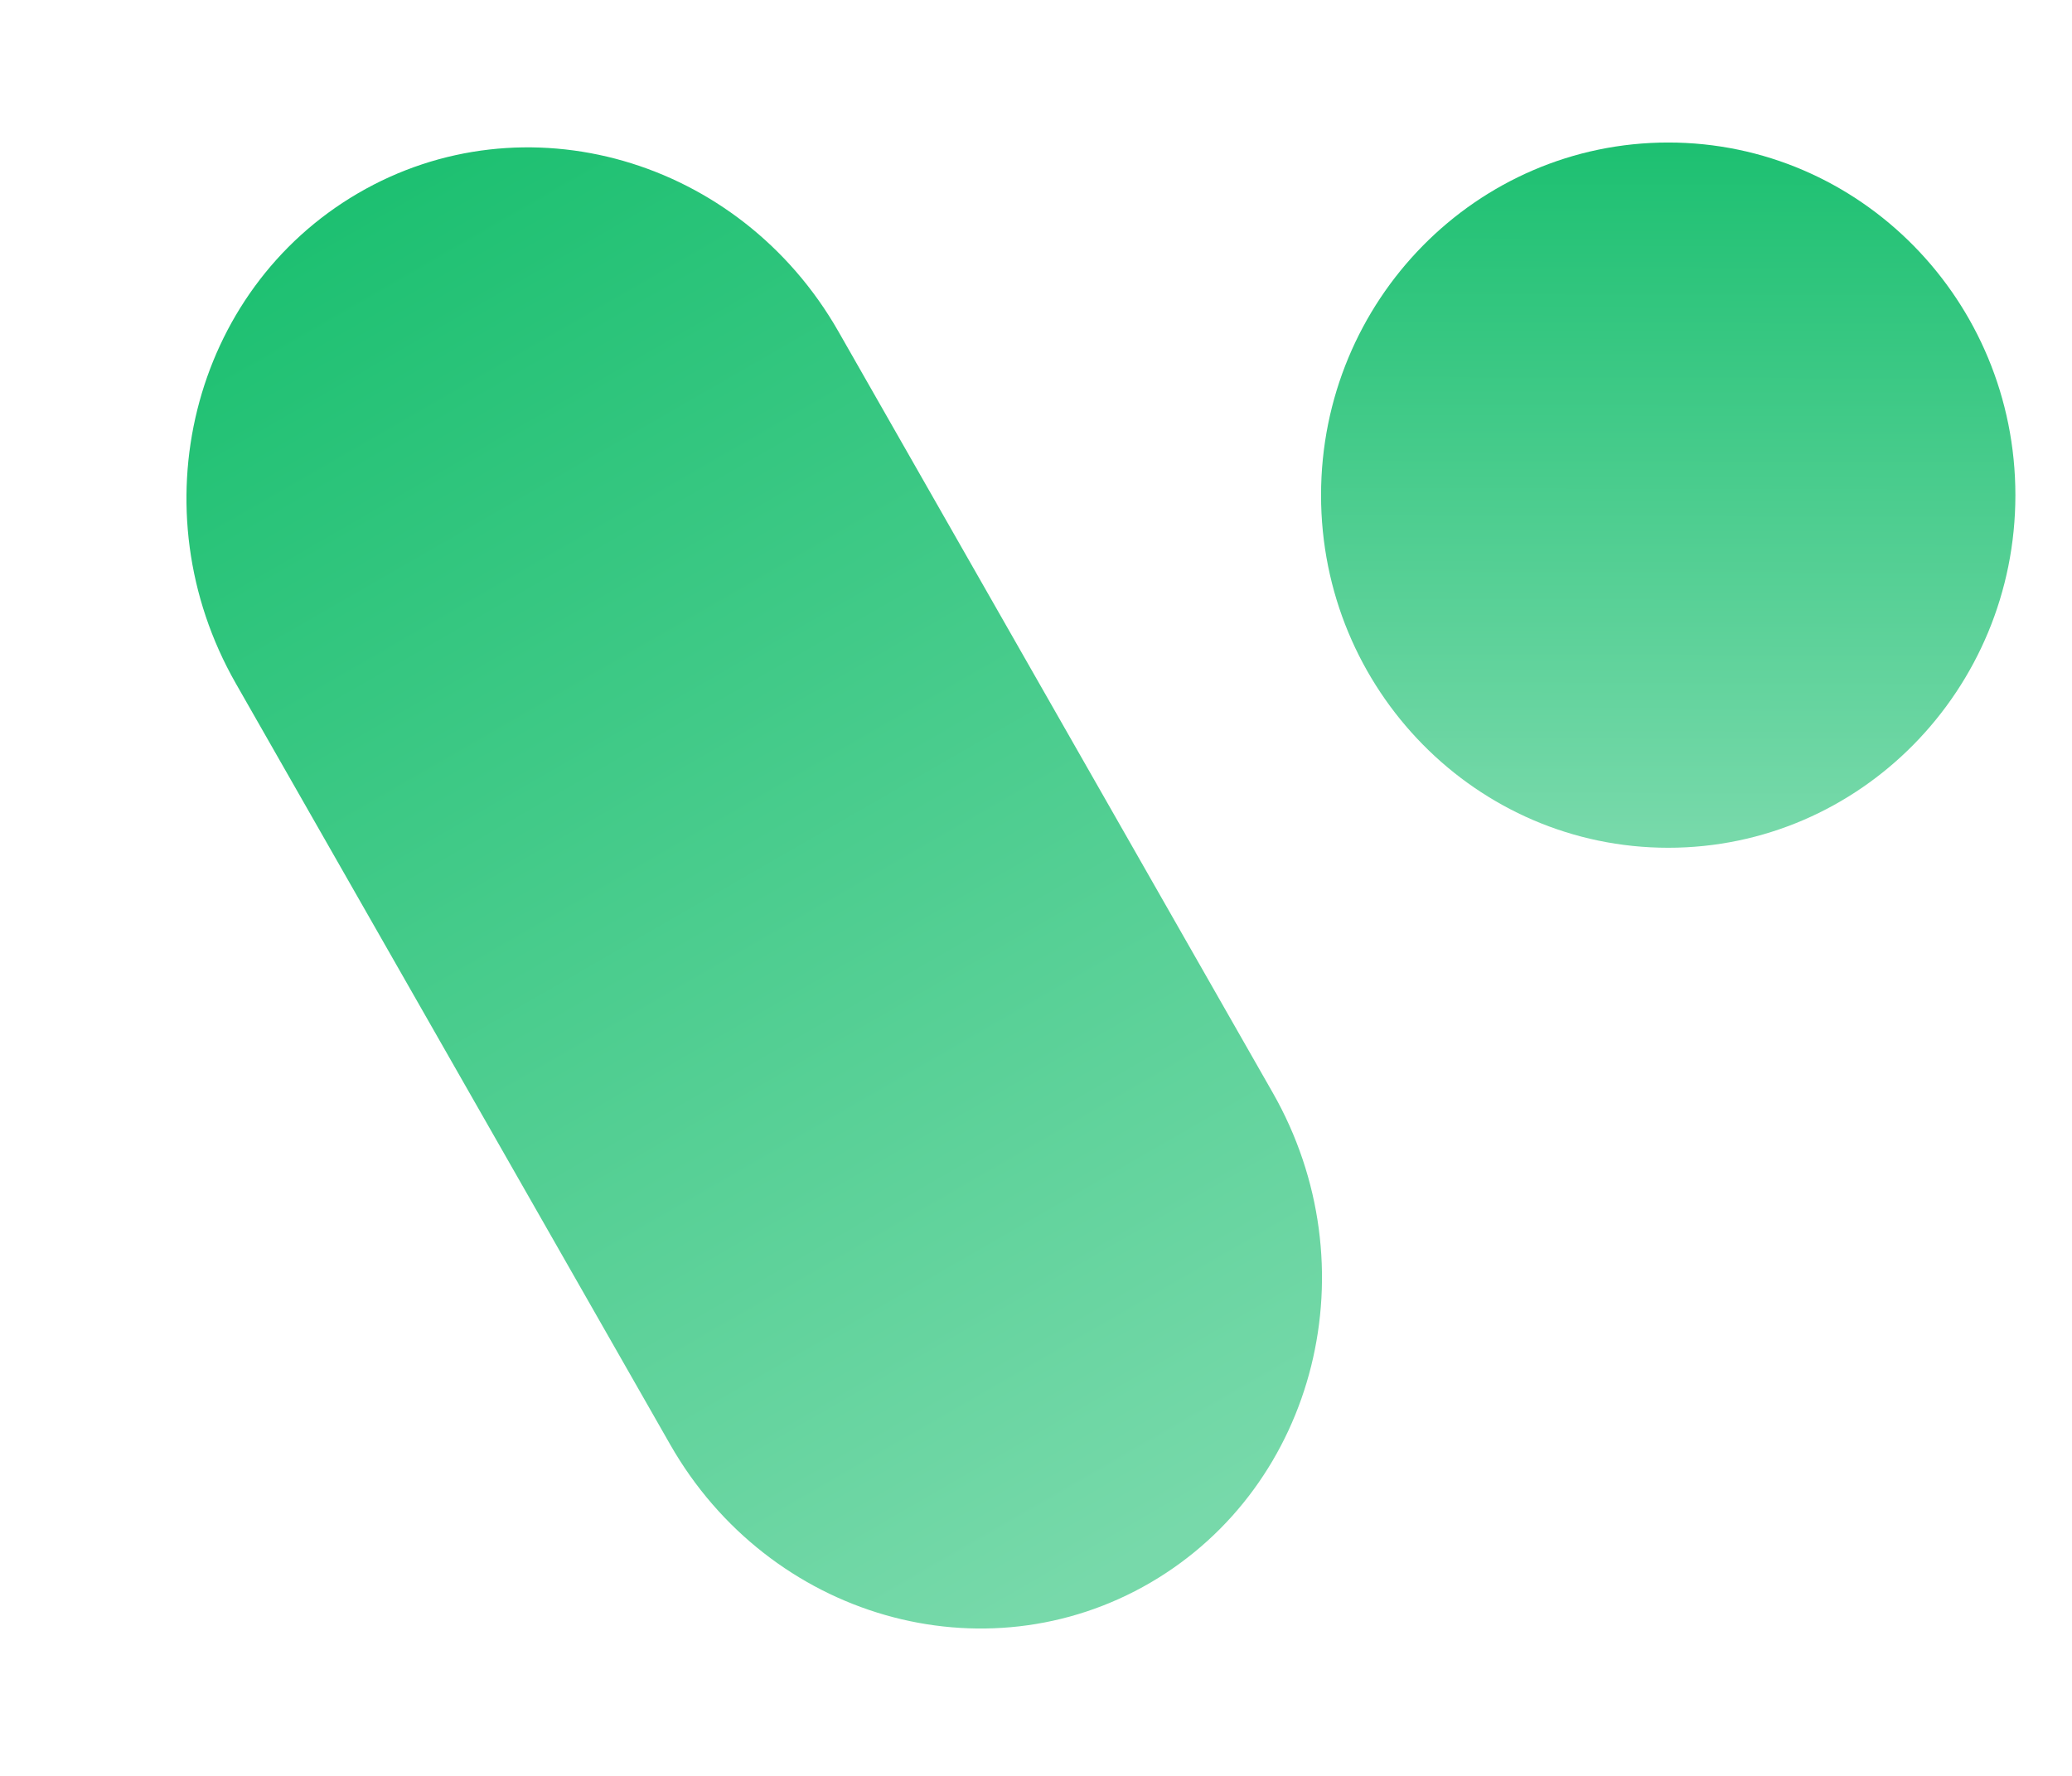
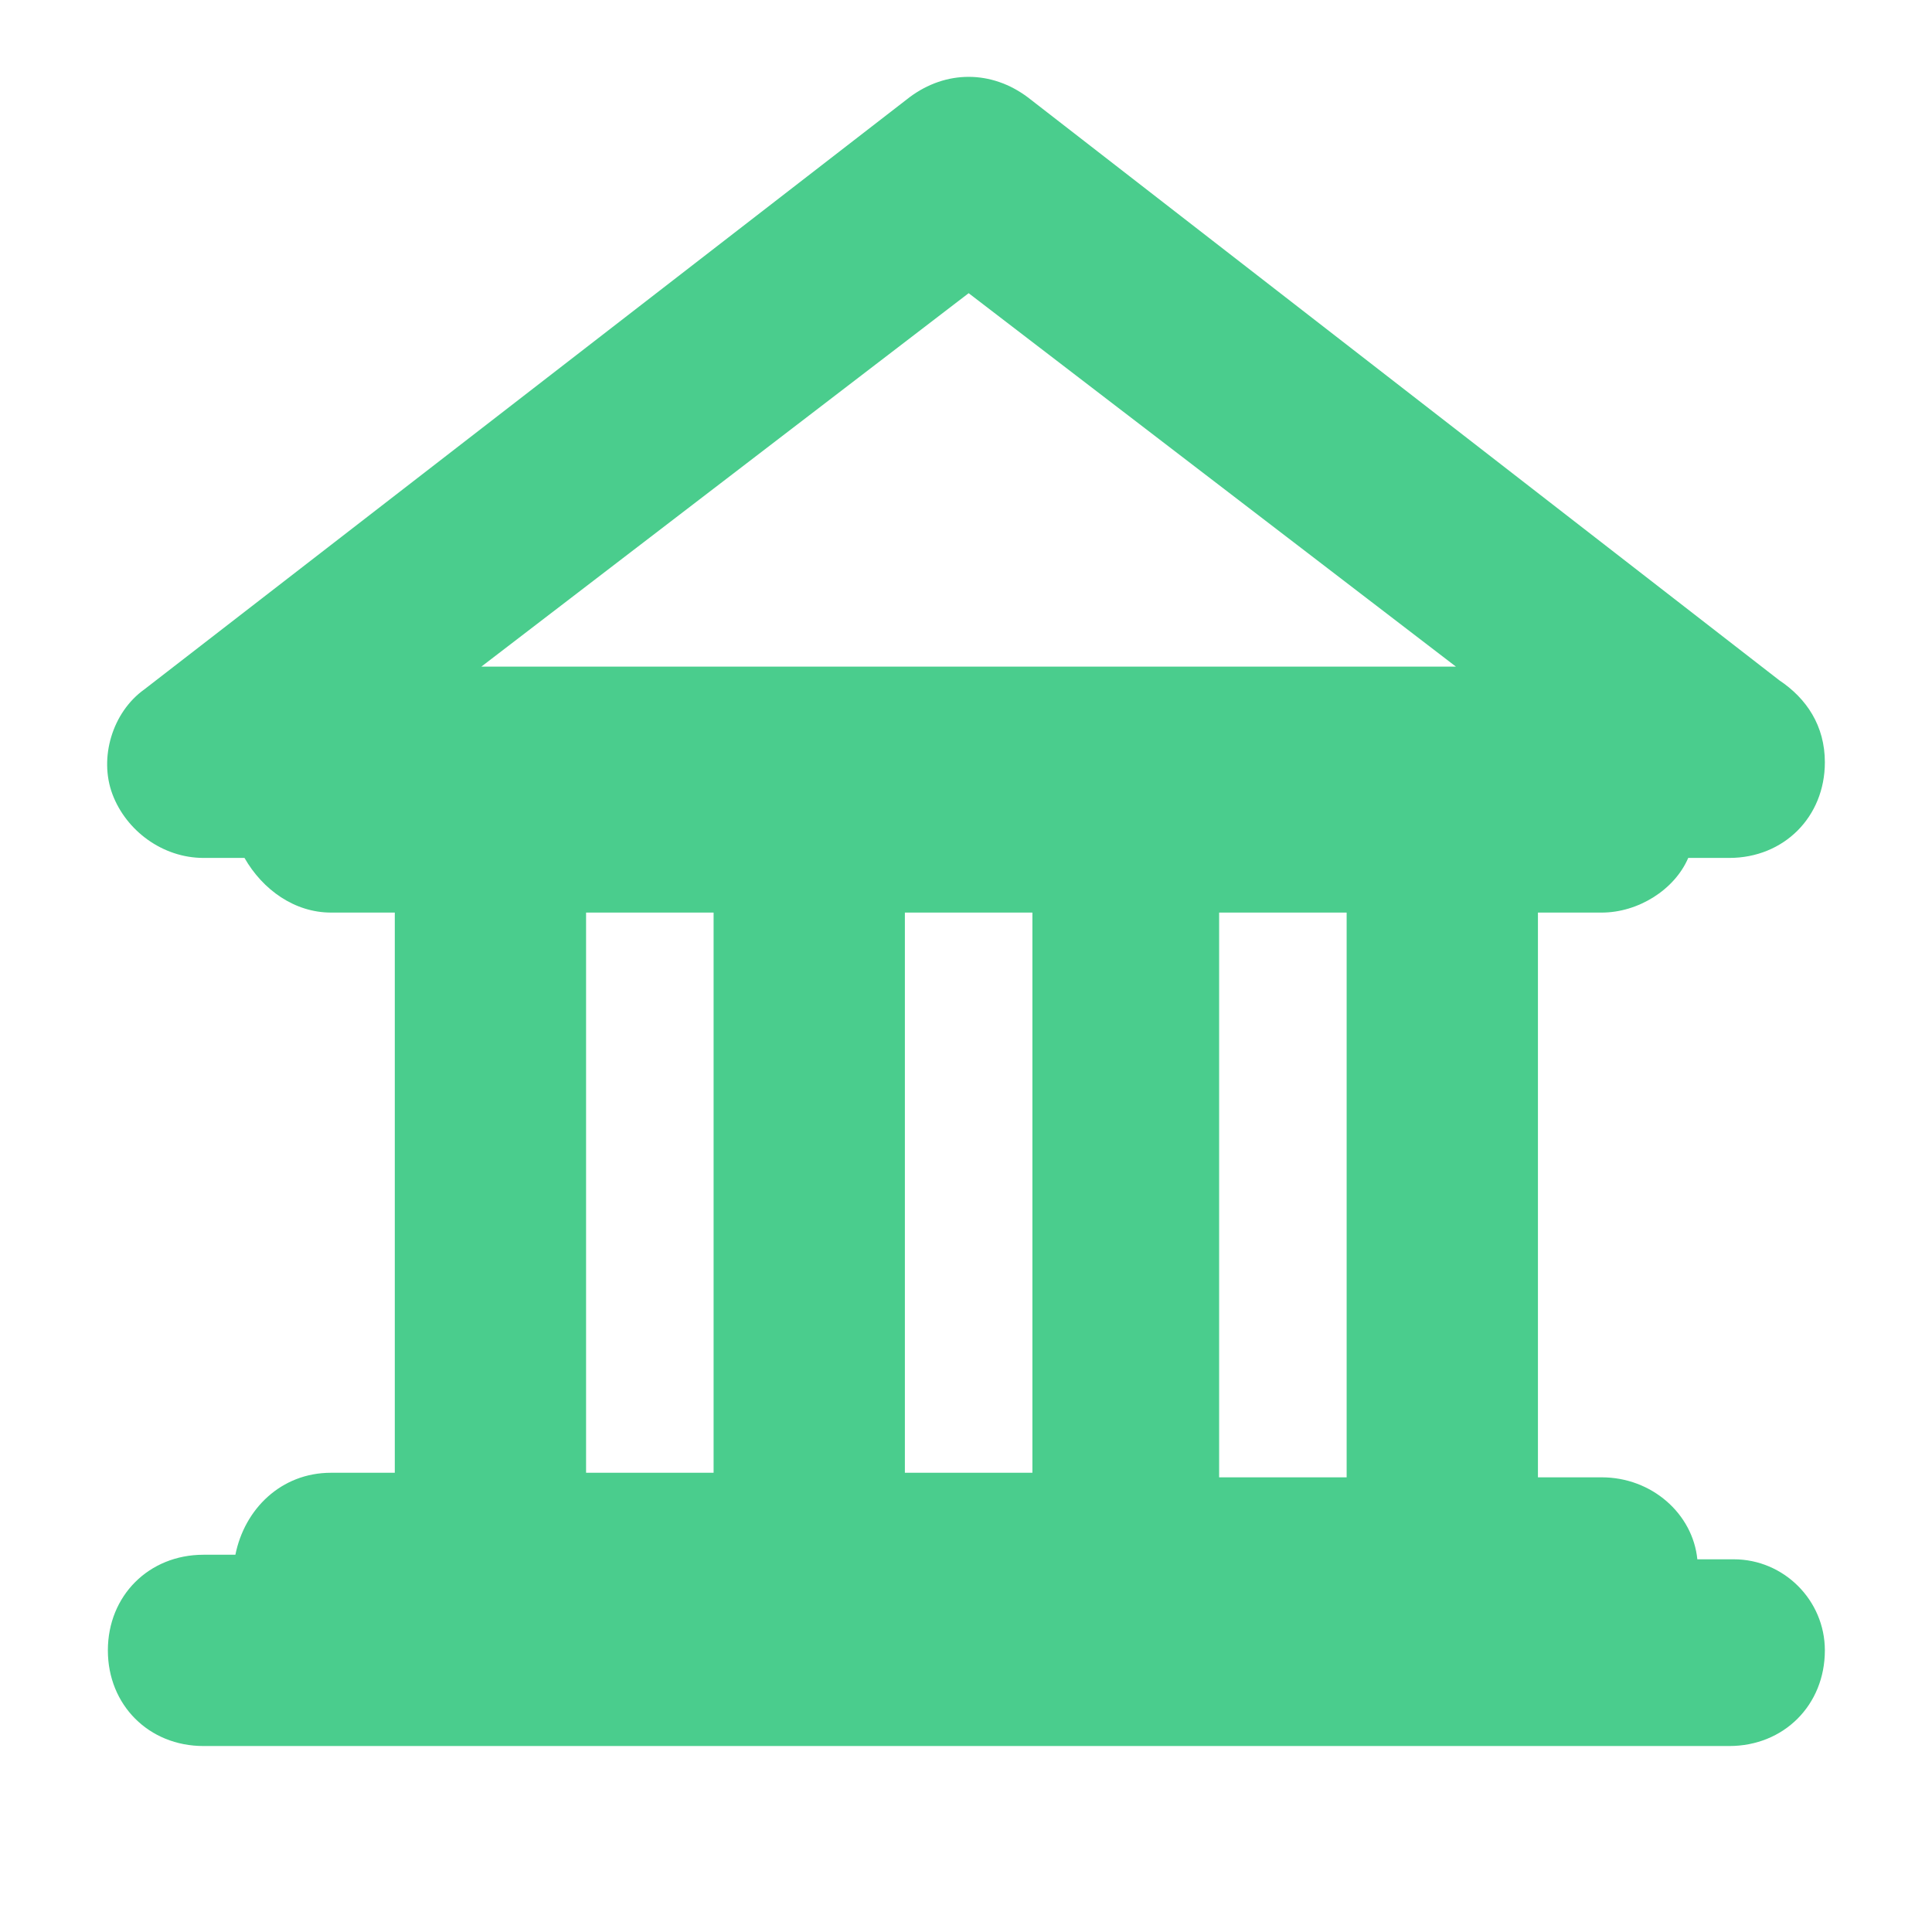
- <svg xmlns="http://www.w3.org/2000/svg" width="28" height="24" viewBox="0 0 28 24" fill="none">
-   <path d="M3.186 9.235C1.849 6.891 2.587 3.927 4.836 2.613C7.084 1.3 9.991 2.135 11.329 4.478L17.198 14.765C18.536 17.109 17.797 20.073 15.549 21.387C13.3 22.7 10.393 21.865 9.056 19.521L3.186 9.235Z" fill="url(#paint0_linear_2290_2172)" />
-   <path d="M27.235 6.692C27.235 9.323 25.134 11.457 22.544 11.457C19.953 11.457 17.852 9.323 17.852 6.692C17.852 4.06 19.953 1.926 22.544 1.926C25.134 1.926 27.235 4.06 27.235 6.692Z" fill="url(#paint1_linear_2290_2172)" />
+ <svg xmlns="http://www.w3.org/2000/svg" version="1.1" width="1080" height="1080" viewBox="0 0 1080 1080" xml:space="preserve">
  <defs>
-     <linearGradient id="paint0_linear_2290_2172" x1="4.836" y1="2.613" x2="15.441" y2="21.002" gradientUnits="userSpaceOnUse">
-       <stop stop-color="#1DC071" />
-       <stop offset="1" stop-color="#77D9AA" />
-     </linearGradient>
-     <linearGradient id="paint1_linear_2290_2172" x1="22.544" y1="1.926" x2="22.52" y2="11.286" gradientUnits="userSpaceOnUse">
-       <stop stop-color="#1DC071" />
-       <stop offset="1" stop-color="#77D9AA" />
-     </linearGradient>
-   </defs>
+ </defs>
+   <g transform="matrix(1 0 0 1 540 540)" id="aebc8bc5-ee3f-4287-a0bc-c0d2ffe5fe7f">
+     <rect style="stroke: none; stroke-width: 1; stroke-dasharray: none; stroke-linecap: butt; stroke-dashoffset: 0; stroke-linejoin: miter; stroke-miterlimit: 4; fill: rgb(255,255,255); fill-rule: nonzero; opacity: 1; visibility: hidden;" vector-effect="non-scaling-stroke" x="-540" y="-540" rx="0" ry="0" width="1080" height="1080" />
+   </g>
+   <g transform="matrix(1 0 0 1 540 540)" id="1e2a4464-8240-490b-a7c9-a28d1ae8e956">
+ </g>
+   <g transform="matrix(2.08 0 0 2.08 540 509.5)">
+     <g style="" vector-effect="non-scaling-stroke">
+       <g transform="matrix(1 0 0 1 0 0)">
+         <rect style="stroke: none; stroke-width: 1; stroke-dasharray: none; stroke-linecap: butt; stroke-dashoffset: 0; stroke-linejoin: miter; stroke-miterlimit: 4; fill: rgb(255,255,255); fill-rule: nonzero; opacity: 1; visibility: hidden;" vector-effect="non-scaling-stroke" x="-540" y="-540" rx="0" ry="0" width="1080" height="1080" />
+       </g>
+       <g transform="matrix(1 0 0 1 0 0)">
+         <path style="stroke: rgb(74,205,141); stroke-width: 0; stroke-dasharray: none; stroke-linecap: butt; stroke-dashoffset: 0; stroke-linejoin: miter; stroke-miterlimit: 4; fill: rgb(74,205,141); fill-rule: nonzero; opacity: 1;" vector-effect="non-scaling-stroke" transform=" translate(-230.82, -230.82)" d="M 437.161 404.935 L 427.369 404.935 C 426.145 392.696 415.129 382.904 401.665 382.904 L 384.529 382.904 L 384.529 231.127 L 401.665 231.127 C 411.457 231.127 421.249 225.006 424.921 216.439 L 435.938 216.439 L 435.938 216.439 C 450.626 216.439 461.642 205.423 461.642 190.735 C 461.642 180.943 456.746 173.599 449.402 168.703 L 247.441 12.03 C 237.649 4.686 225.409 4.686 215.617 12.03 L 9.986 171.15 C 1.418 177.27 -2.254 189.51 1.418 199.302 C 5.09 209.094 14.882 216.438 25.898 216.438 L 36.914 216.438 C 41.81 225.006 50.378 231.126 60.17 231.126 L 77.306 231.126 L 77.306 381.678 L 60.17 381.678 C 46.706 381.678 36.914 391.47 34.466 403.71 L 25.898 403.71 C 11.21 403.71 0.194 414.726 0.194 429.414 C 0.194 444.102 11.21 455.118 25.898 455.118 L 435.938 455.118 C 450.626 455.118 461.642 444.101 461.642 429.414 C 461.642 415.951 450.625 404.935 437.161 404.935 z M 214.394 231.127 L 248.665 231.127 L 248.665 381.679 L 214.394 381.679 L 214.394 231.127 z M 333.121 382.903 L 298.85 382.903 L 298.85 231.127 L 333.121 231.127 L 333.121 382.903 z M 231.53 64.663 L 362.497 165.03 L 100.562 165.03 L 231.53 64.663 z M 128.714 231.127 L 162.986 231.127 L 162.986 381.679 L 128.714 381.679 L 128.714 231.127 z" stroke-linecap="round" />
+       </g>
+     </g>
+   </g>
</svg>
